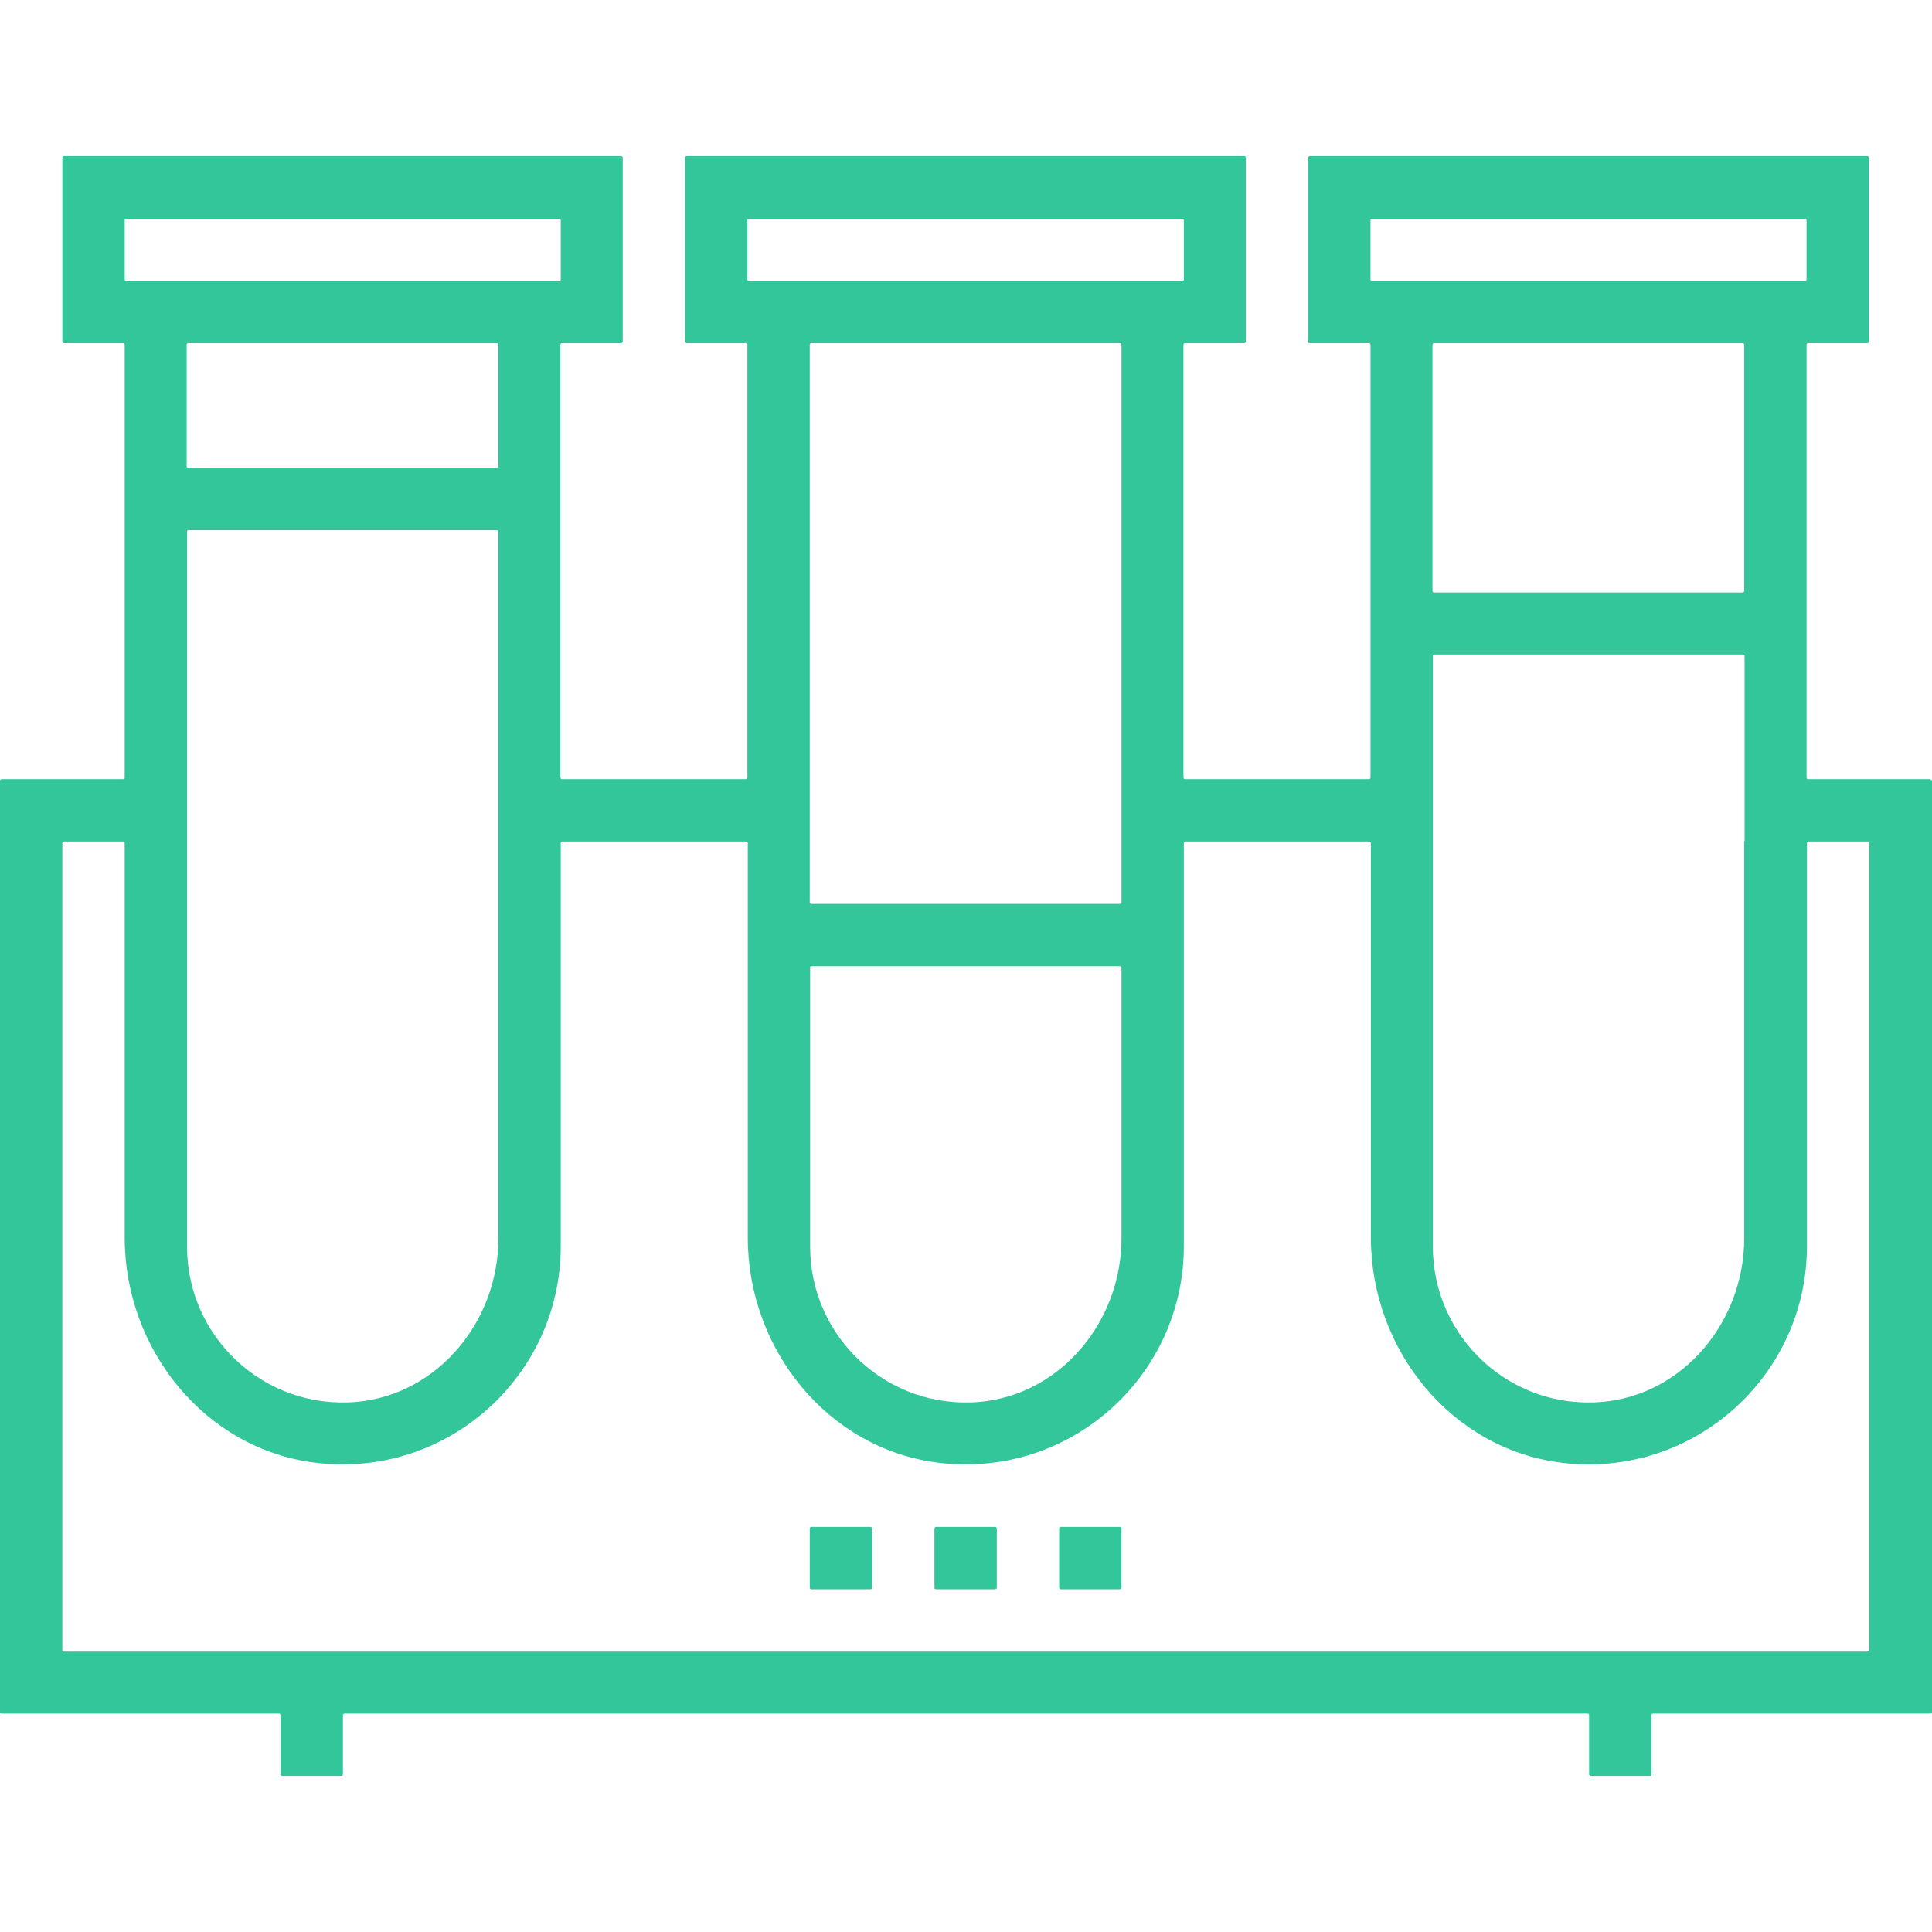
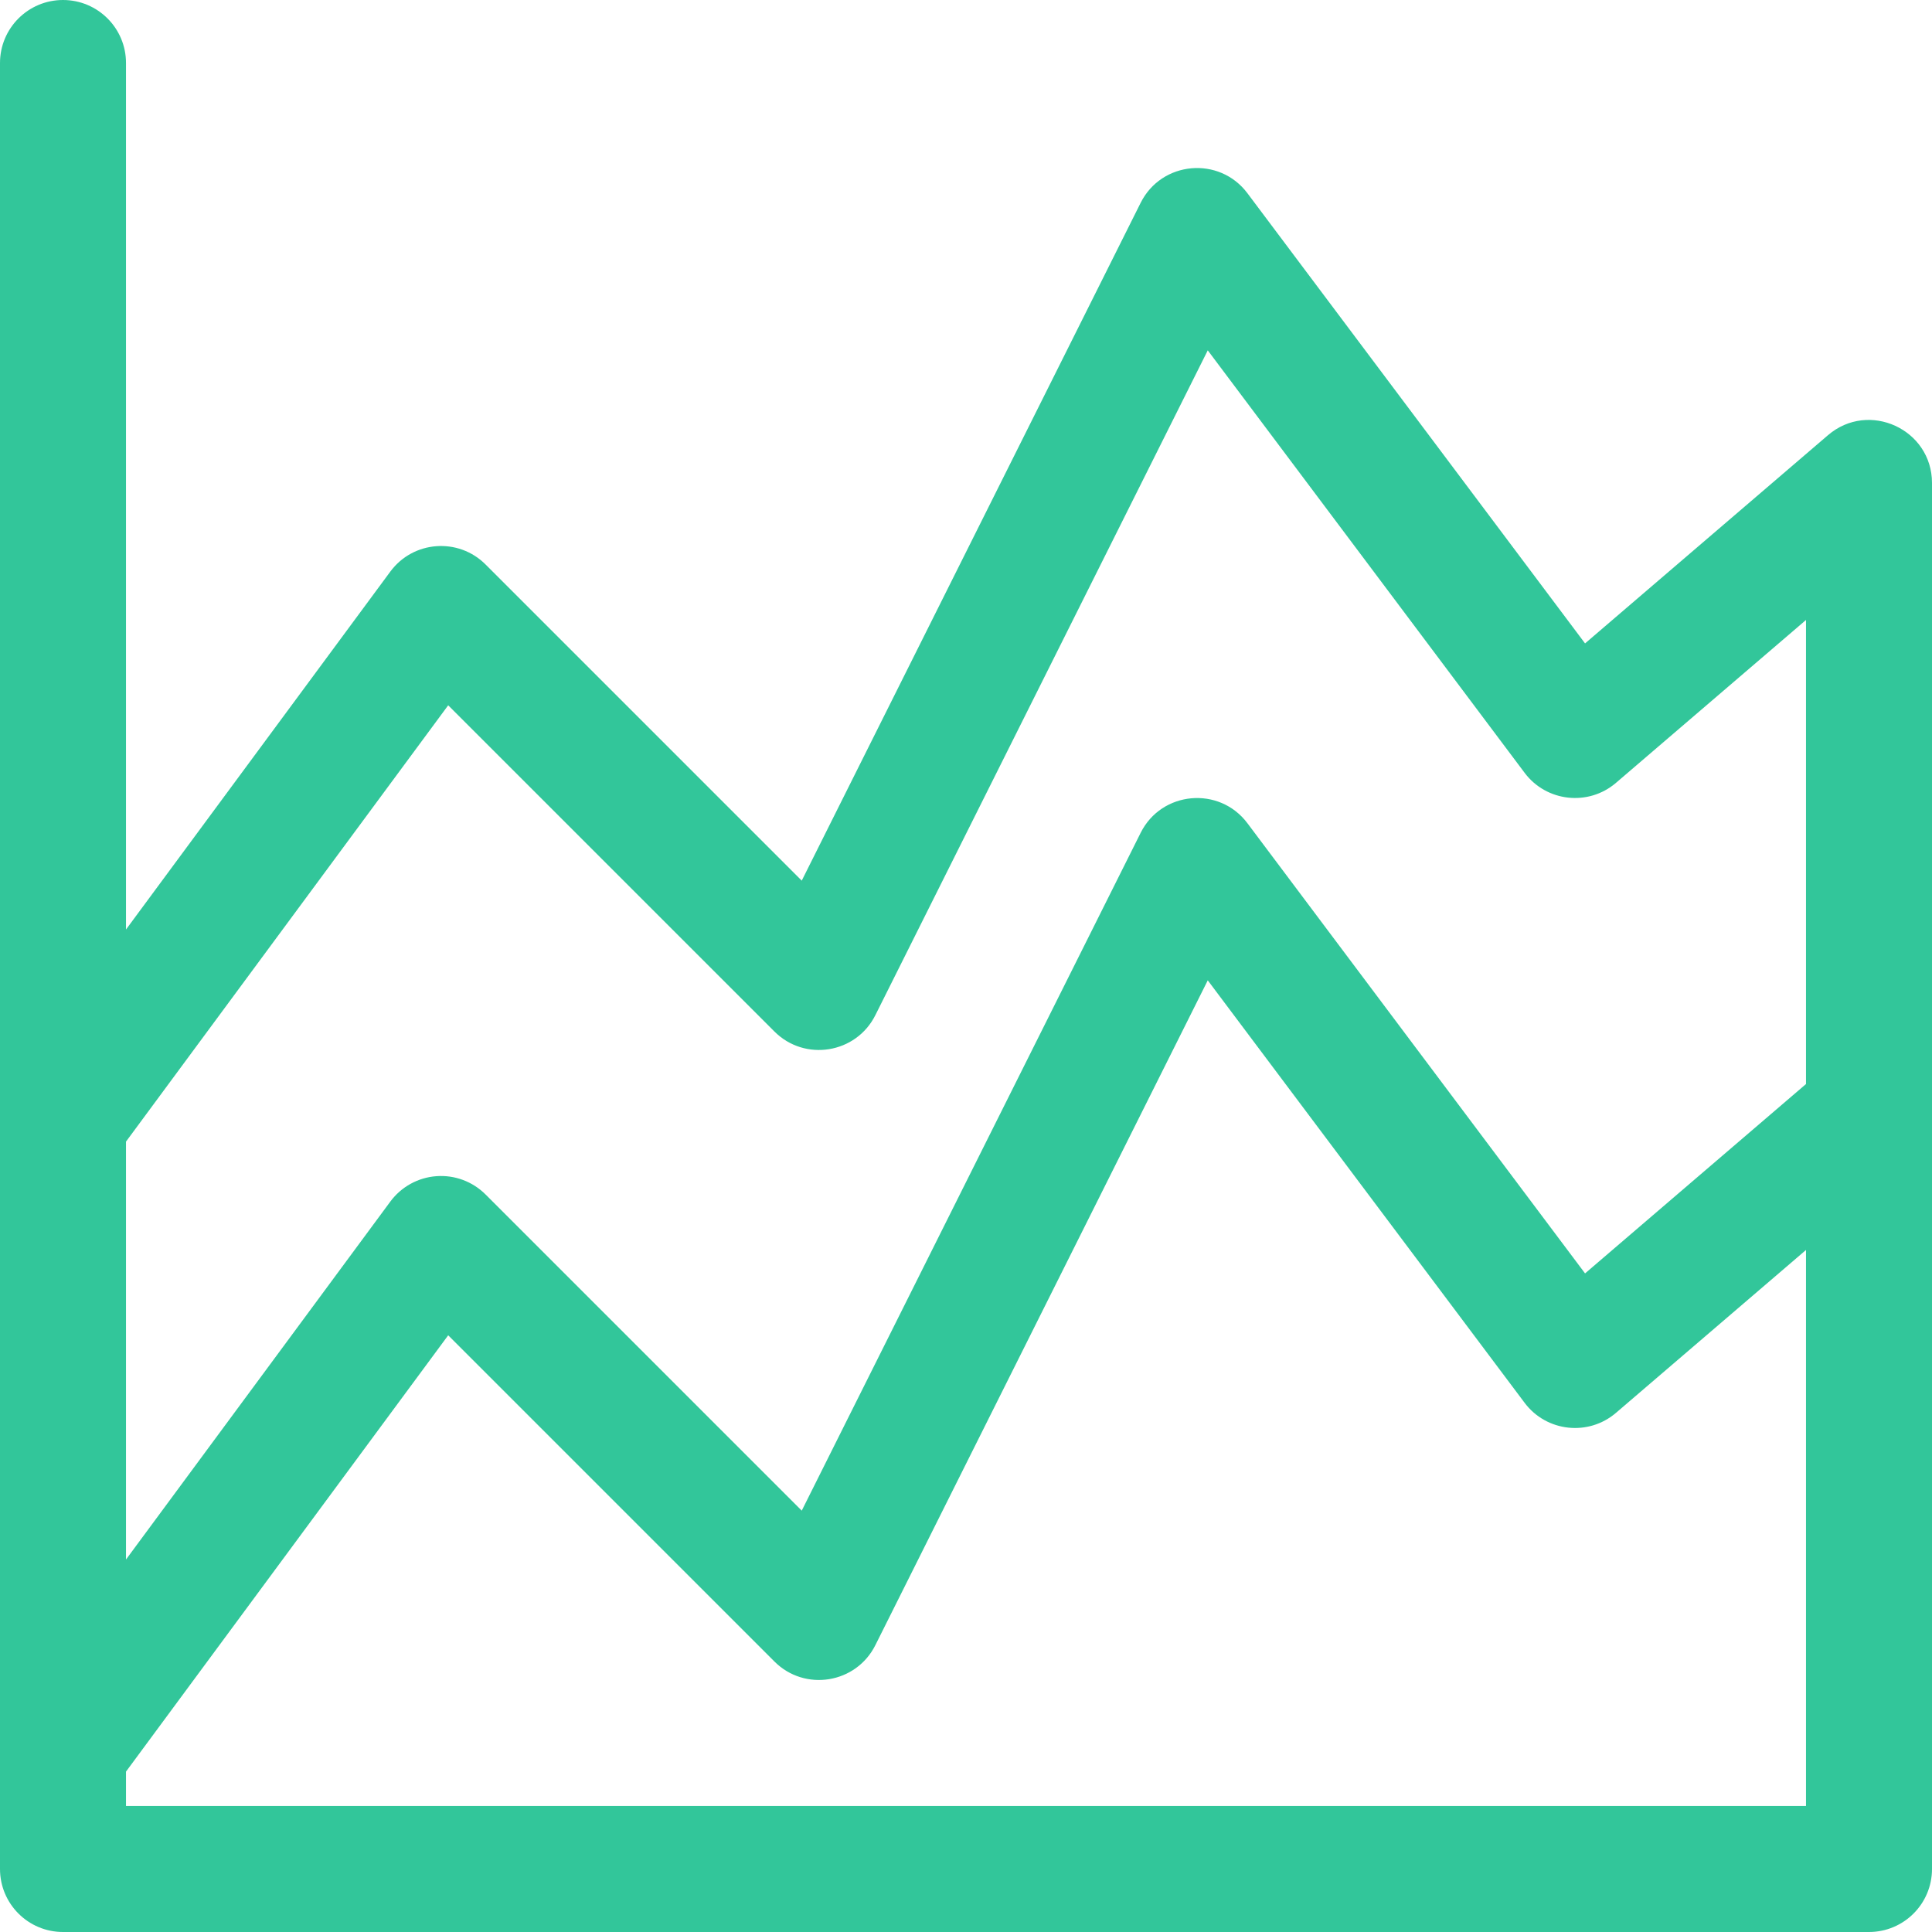
- <svg xmlns="http://www.w3.org/2000/svg" version="1.1" id="Capa_1" x="0px" y="0px" viewBox="0 0 508.2 508.2" style="enable-background:new 0 0 508.2 508.2;" xml:space="preserve" width="512px" height="512px">
+ <svg xmlns="http://www.w3.org/2000/svg" version="1.1" id="Layer_1" x="0px" y="0px" viewBox="0 0 512 512" style="enable-background:new 0 0 512 512;" xml:space="preserve" width="512px" height="512px">
  <g>
    <g>
-       <path d="M507.6,204.95h-32c-0.2,0-0.4-0.2-0.4-0.4V90.65c0-0.2,0.2-0.4,0.4-0.4h15.6c0.2,0,0.4-0.2,0.4-0.4v-48.4    c0-0.2-0.2-0.4-0.4-0.4H344.5c-0.2,0-0.4,0.2-0.4,0.4v48.4c0,0.2,0.2,0.4,0.4,0.4h15.6c0.2,0,0.4,0.2,0.4,0.4v113.9    c0,0.2-0.2,0.4-0.4,0.4h-48.4c-0.2,0-0.4-0.2-0.4-0.4V90.65c0-0.2,0.2-0.4,0.4-0.4h15.6c0.2,0,0.4-0.2,0.4-0.4v-48.4    c0-0.2-0.2-0.4-0.4-0.4H180.6c-0.2,0-0.4,0.2-0.4,0.4v48.4c0,0.2,0.2,0.4,0.4,0.4h15.6c0.2,0,0.4,0.2,0.4,0.4v113.9    c0,0.2-0.2,0.4-0.4,0.4h-48.4c-0.2,0-0.4-0.2-0.4-0.4V90.65c0-0.2,0.2-0.4,0.4-0.4h15.6c0.2,0,0.4-0.2,0.4-0.4v-48.4    c0-0.2-0.2-0.4-0.4-0.4H16.8c-0.2,0-0.4,0.2-0.4,0.4v48.4c0,0.2,0.2,0.4,0.4,0.4h15.6c0.2,0,0.4,0.2,0.4,0.4v113.9    c0,0.2-0.2,0.4-0.4,0.4h-32c-0.2,0-0.4,0.2-0.4,0.4v245c0,0.2,0.2,0.4,0.4,0.4h73c0.2,0,0.4,0.2,0.4,0.4v15.6    c0,0.2,0.2,0.4,0.4,0.4h15.6c0.2,0,0.4-0.2,0.4-0.4v-15.6c0-0.2,0.2-0.4,0.4-0.4h327c0.2,0,0.4,0.2,0.4,0.4v15.6    c0,0.2,0.2,0.4,0.4,0.4H434c0.2,0,0.4-0.2,0.4-0.4v-15.6c0-0.2,0.2-0.4,0.4-0.4h73c0.2,0,0.4-0.2,0.4-0.4v-245    C508,205.15,507.8,204.95,507.6,204.95z M360.5,57.85c0-0.2,0.2-0.3,0.4-0.3h113.9c0.2,0,0.4,0.2,0.4,0.4v15.6    c0,0.2-0.2,0.4-0.4,0.4H360.9c-0.2,0-0.4-0.2-0.4-0.4V57.85z M376.9,172.55c0-0.2,0.2-0.4,0.4-0.4h81.2c0.2,0,0.4,0.2,0.4,0.4    v32.4v16.4h-0.1v104.4c0,21.6-15.7,41-37.2,43c-24.3,2.2-44.7-17-44.7-40.8V172.55z M376.8,155.45v-64.8c0-0.2,0.2-0.4,0.4-0.4    h81.2c0.3,0,0.4,0.2,0.4,0.4v64.8c0,0.2-0.2,0.4-0.4,0.4h-81.2C377,155.85,376.8,155.65,376.8,155.45z M196.6,57.85    c0-0.2,0.2-0.3,0.4-0.3h114c0.2,0,0.4,0.2,0.4,0.4v15.6c0,0.2-0.2,0.4-0.4,0.4H197c-0.2,0-0.4-0.2-0.4-0.4V57.85z M213.4,254.15    h81.2c0.2,0,0.4,0.2,0.4,0.4v71.2c0,21.6-15.7,41-37.2,43c-24.3,2.2-44.7-17-44.7-40.8v-73.4    C213,254.35,213.2,254.15,213.4,254.15z M294.6,237.75h-81.2c-0.2,0-0.4-0.2-0.4-0.4V90.65c0-0.2,0.2-0.4,0.4-0.4h81.2    c0.2,0,0.4,0.2,0.4,0.4v146.7C295,237.55,294.8,237.75,294.6,237.75z M32.8,57.85c0-0.2,0.1-0.3,0.4-0.3h113.9    c0.2,0,0.4,0.2,0.4,0.4v15.6c0,0.2-0.2,0.4-0.4,0.4H33.2c-0.2,0-0.4-0.2-0.4-0.4V57.85z M130.7,123.05H49.5    c-0.2,0-0.4-0.2-0.4-0.4v-32c0-0.2,0.2-0.4,0.4-0.4h81.2c0.2,0,0.4,0.2,0.4,0.4v32C131.1,122.85,130.9,123.05,130.7,123.05z     M131.1,139.85v185.9c0,21.6-15.7,41-37.2,43c-24.3,2.2-44.7-17-44.7-40.8v-106.6v-16.4v-65.2c0-0.1,0.1-0.3,0.3-0.3h81.2    C130.9,139.45,131.1,139.65,131.1,139.85z M491.7,434.05c-0.1,0.2-0.3,0.4-0.5,0.4H16.8c-0.2,0-0.4-0.2-0.4-0.4v-212.3    c0-0.2,0.2-0.4,0.4-0.4h15.6c0.2,0,0.4,0.2,0.4,0.4v103.8c0,29.3,21,55.6,50.1,59.2c34.8,4.3,64.6-22.9,64.6-56.9v-106.1    c0-0.2,0.2-0.4,0.4-0.4h48.4c0.2,0,0.4,0.2,0.4,0.4v103.8c0,29.3,21,55.6,50.1,59.2c34.8,4.3,64.6-22.9,64.6-56.9v-106.1    c0-0.2,0.2-0.4,0.4-0.4h48.4c0.2,0,0.4,0.2,0.4,0.4v103.8c0,29.3,21,55.6,50.1,59.2c34.8,4.3,64.6-22.9,64.6-56.9v-106.1    c0-0.2,0.2-0.4,0.4-0.4h15.6c0.2,0,0.4,0.2,0.4,0.4V434.05z" fill="#32c69a" />
+       <g>
+         <path d="M484.439,115.324l-64.384,55.186L330.574,51.2c-7.428-9.904-22.742-8.548-28.289,2.551l-89.815,179.63l-83.794-83.794    c-7.211-7.211-19.171-6.325-25.236,1.888L33.391,246.33V16.696C33.391,7.475,25.916,0,16.696,0S0,7.475,0,16.696    c0,17.16,0,463.294,0,478.609C0,504.525,7.475,512,16.696,512h478.609c9.22,0,16.696-7.475,16.696-16.696    c0-2.42,0-360.481,0-367.304C512,113.764,495.246,106.059,484.439,115.324z M478.609,478.609H33.391v-9.112l85.387-115.629    l86.46,86.459c8.044,8.045,21.644,5.851,26.739-4.339l88.093-176.186l83.965,111.954c5.789,7.72,16.907,8.931,24.222,2.659    l50.352-43.159V478.609z M478.609,287.278l-58.553,50.188l-89.482-119.309c-7.428-9.904-22.742-8.548-28.289,2.551l-89.815,179.63    l-83.794-83.794c-3.437-3.437-8.199-5.209-13.052-4.844c-4.847,0.363-9.297,2.82-12.185,6.731l-70.048,94.857V302.54    l85.387-115.629l86.46,86.459c8.045,8.045,21.644,5.851,26.739-4.339L320.07,92.846L404.035,204.8    c5.789,7.72,16.907,8.931,24.222,2.659l50.352-43.159V287.278z" data-original="#000000" class="active-path" data-old_color="#000000" fill="#32C69A" />
+       </g>
    </g>
  </g>
-   <g>
-     <g>
-       <path d="M261.8,401.65h-15.6c-0.2,0-0.4,0.2-0.4,0.4v15.6c0,0.2,0.2,0.4,0.4,0.4h15.6c0.2,0,0.4-0.2,0.4-0.4v-15.6    C262.2,401.85,262,401.65,261.8,401.65z" fill="#32c69a" />
-     </g>
-   </g>
-   <g>
-     <g>
-       <path d="M229,401.65h-15.6c-0.2,0-0.4,0.2-0.4,0.4v15.6c0,0.2,0.2,0.4,0.4,0.4H229c0.2,0,0.4-0.2,0.4-0.4v-15.6    C229.4,401.85,229.2,401.65,229,401.65z" fill="#32c69a" />
-     </g>
-   </g>
-   <g>
-     <g>
-       <path d="M294.6,401.65H279c-0.2,0-0.4,0.2-0.4,0.4v15.6c0,0.2,0.2,0.4,0.4,0.4h15.6c0.2,0,0.4-0.2,0.4-0.4v-15.6    C295,401.85,294.8,401.65,294.6,401.65z" fill="#32c69a" />
-     </g>
-   </g>
-   <g>
- </g>
-   <g>
- </g>
-   <g>
- </g>
-   <g>
- </g>
-   <g>
- </g>
-   <g>
- </g>
-   <g>
- </g>
-   <g>
- </g>
-   <g>
- </g>
-   <g>
- </g>
-   <g>
- </g>
-   <g>
- </g>
-   <g>
- </g>
-   <g>
- </g>
-   <g>
- </g>
</svg>
